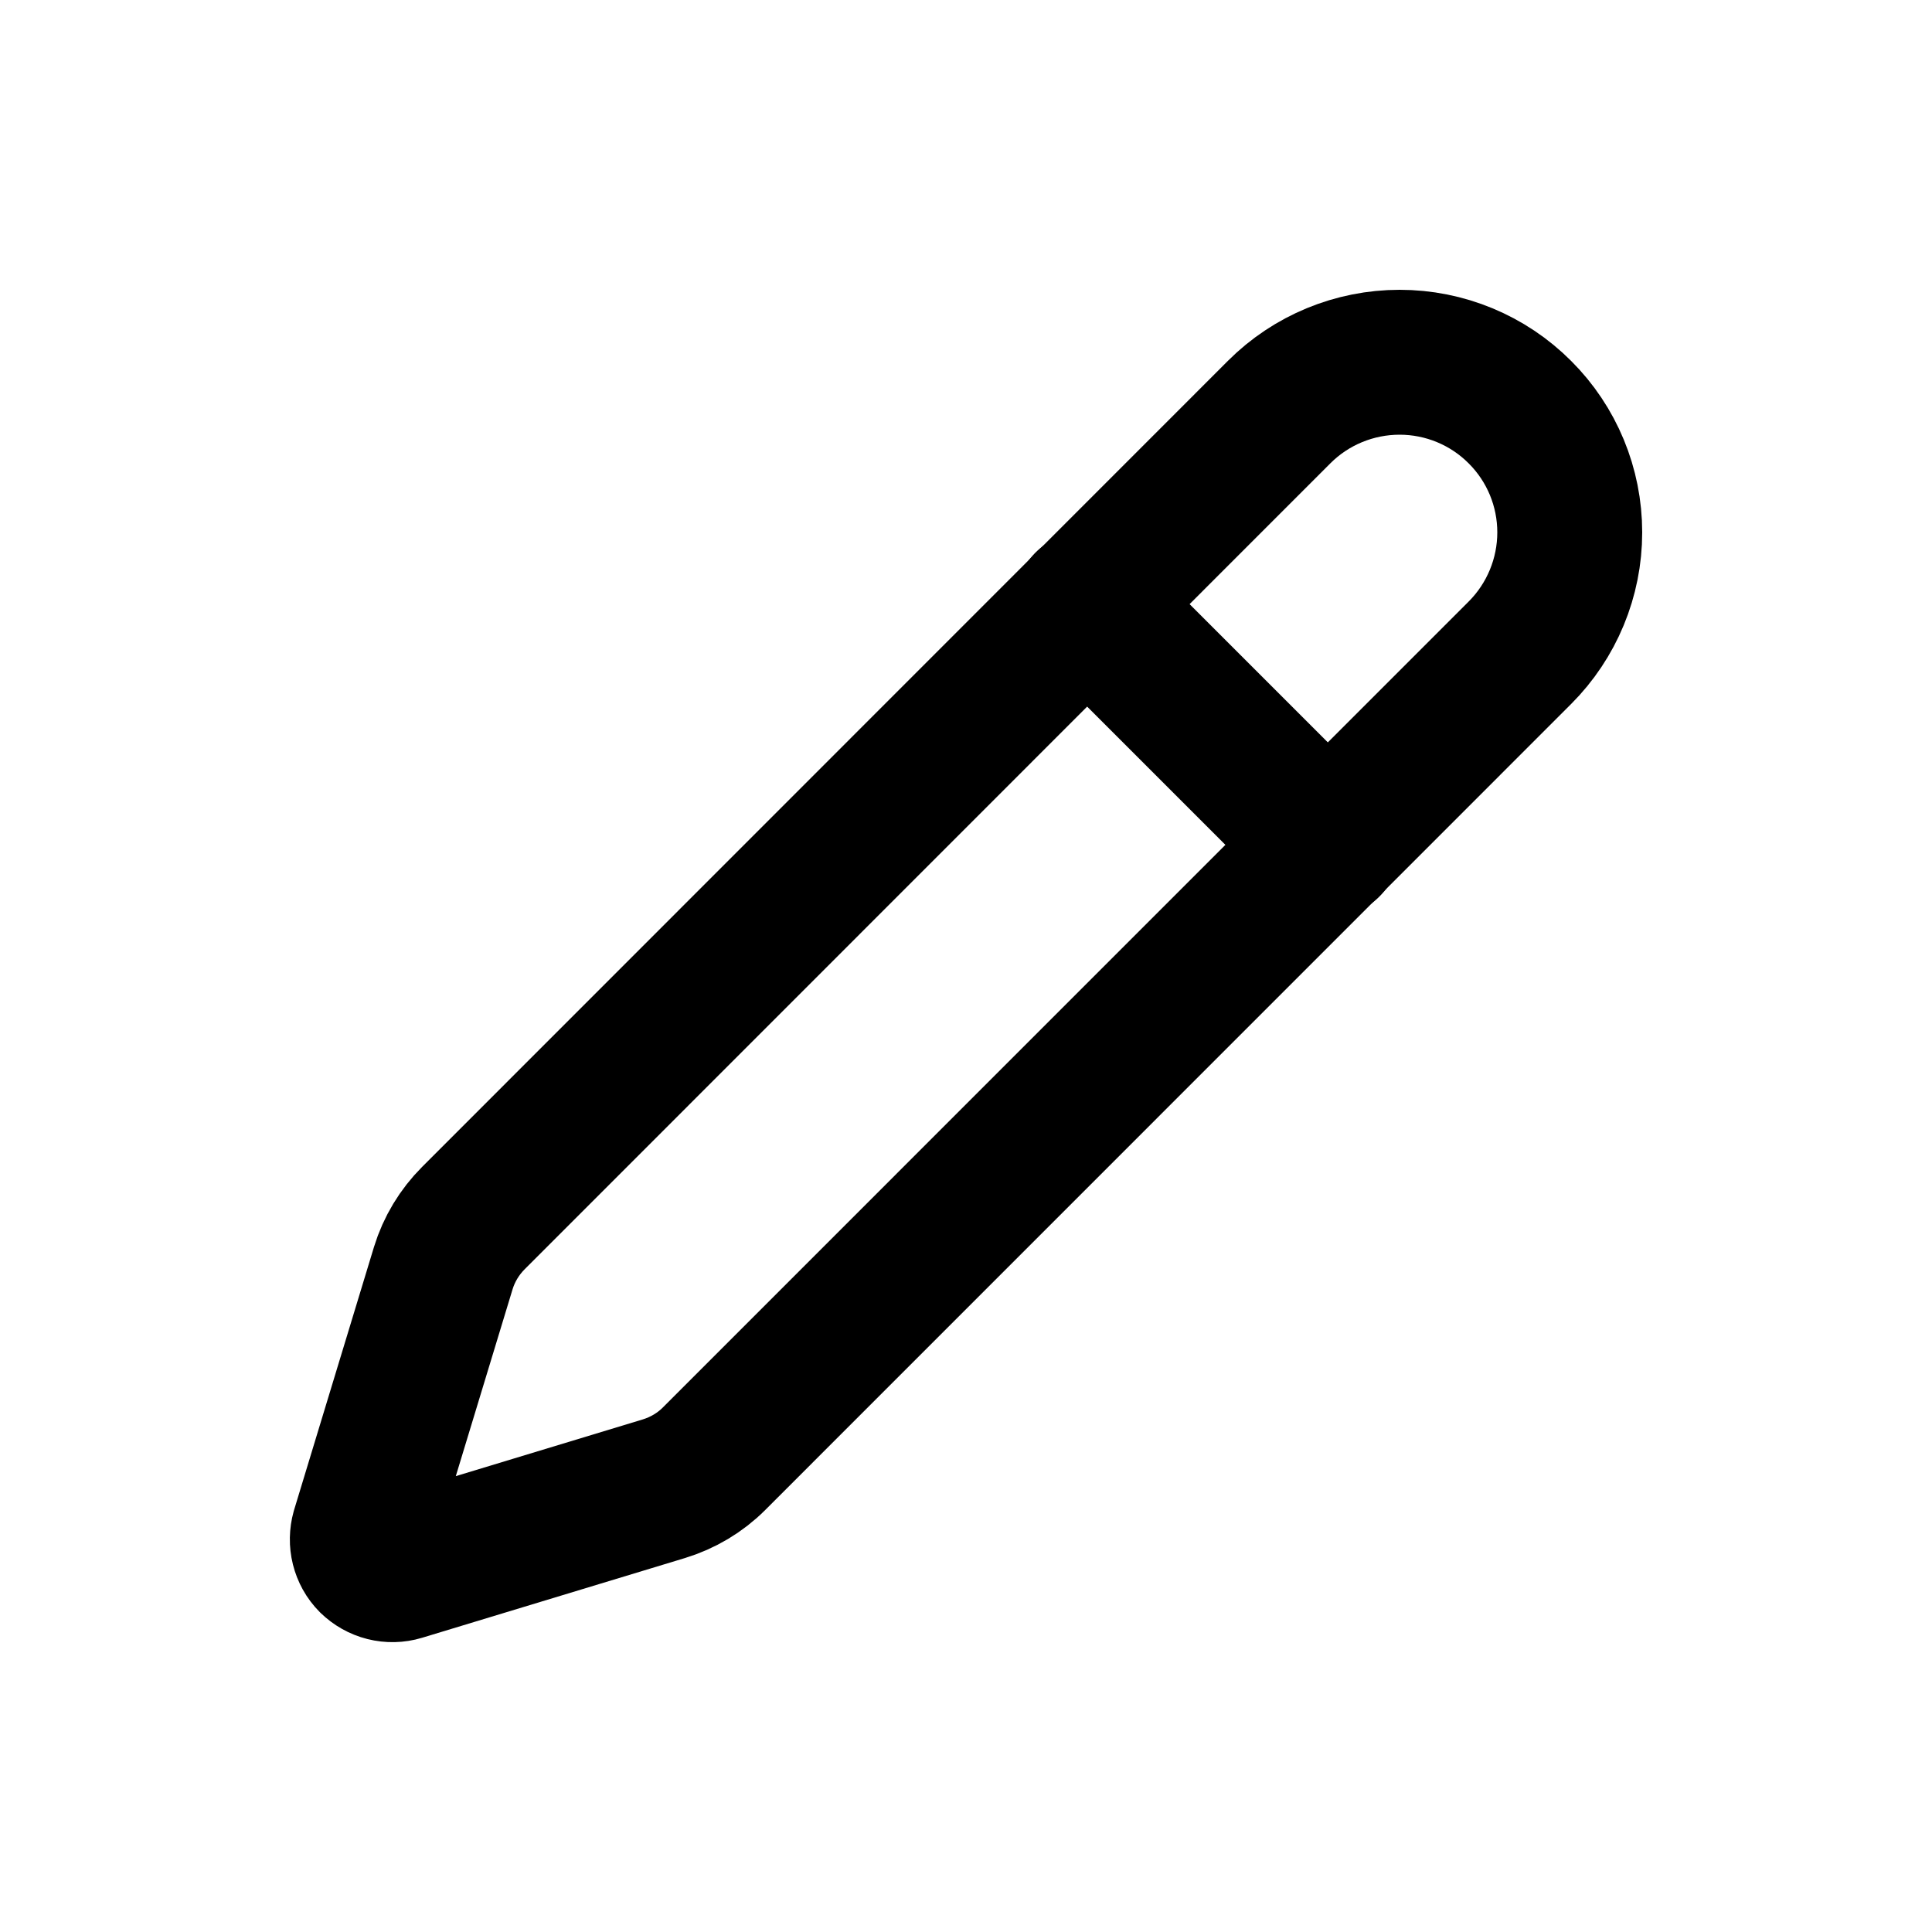
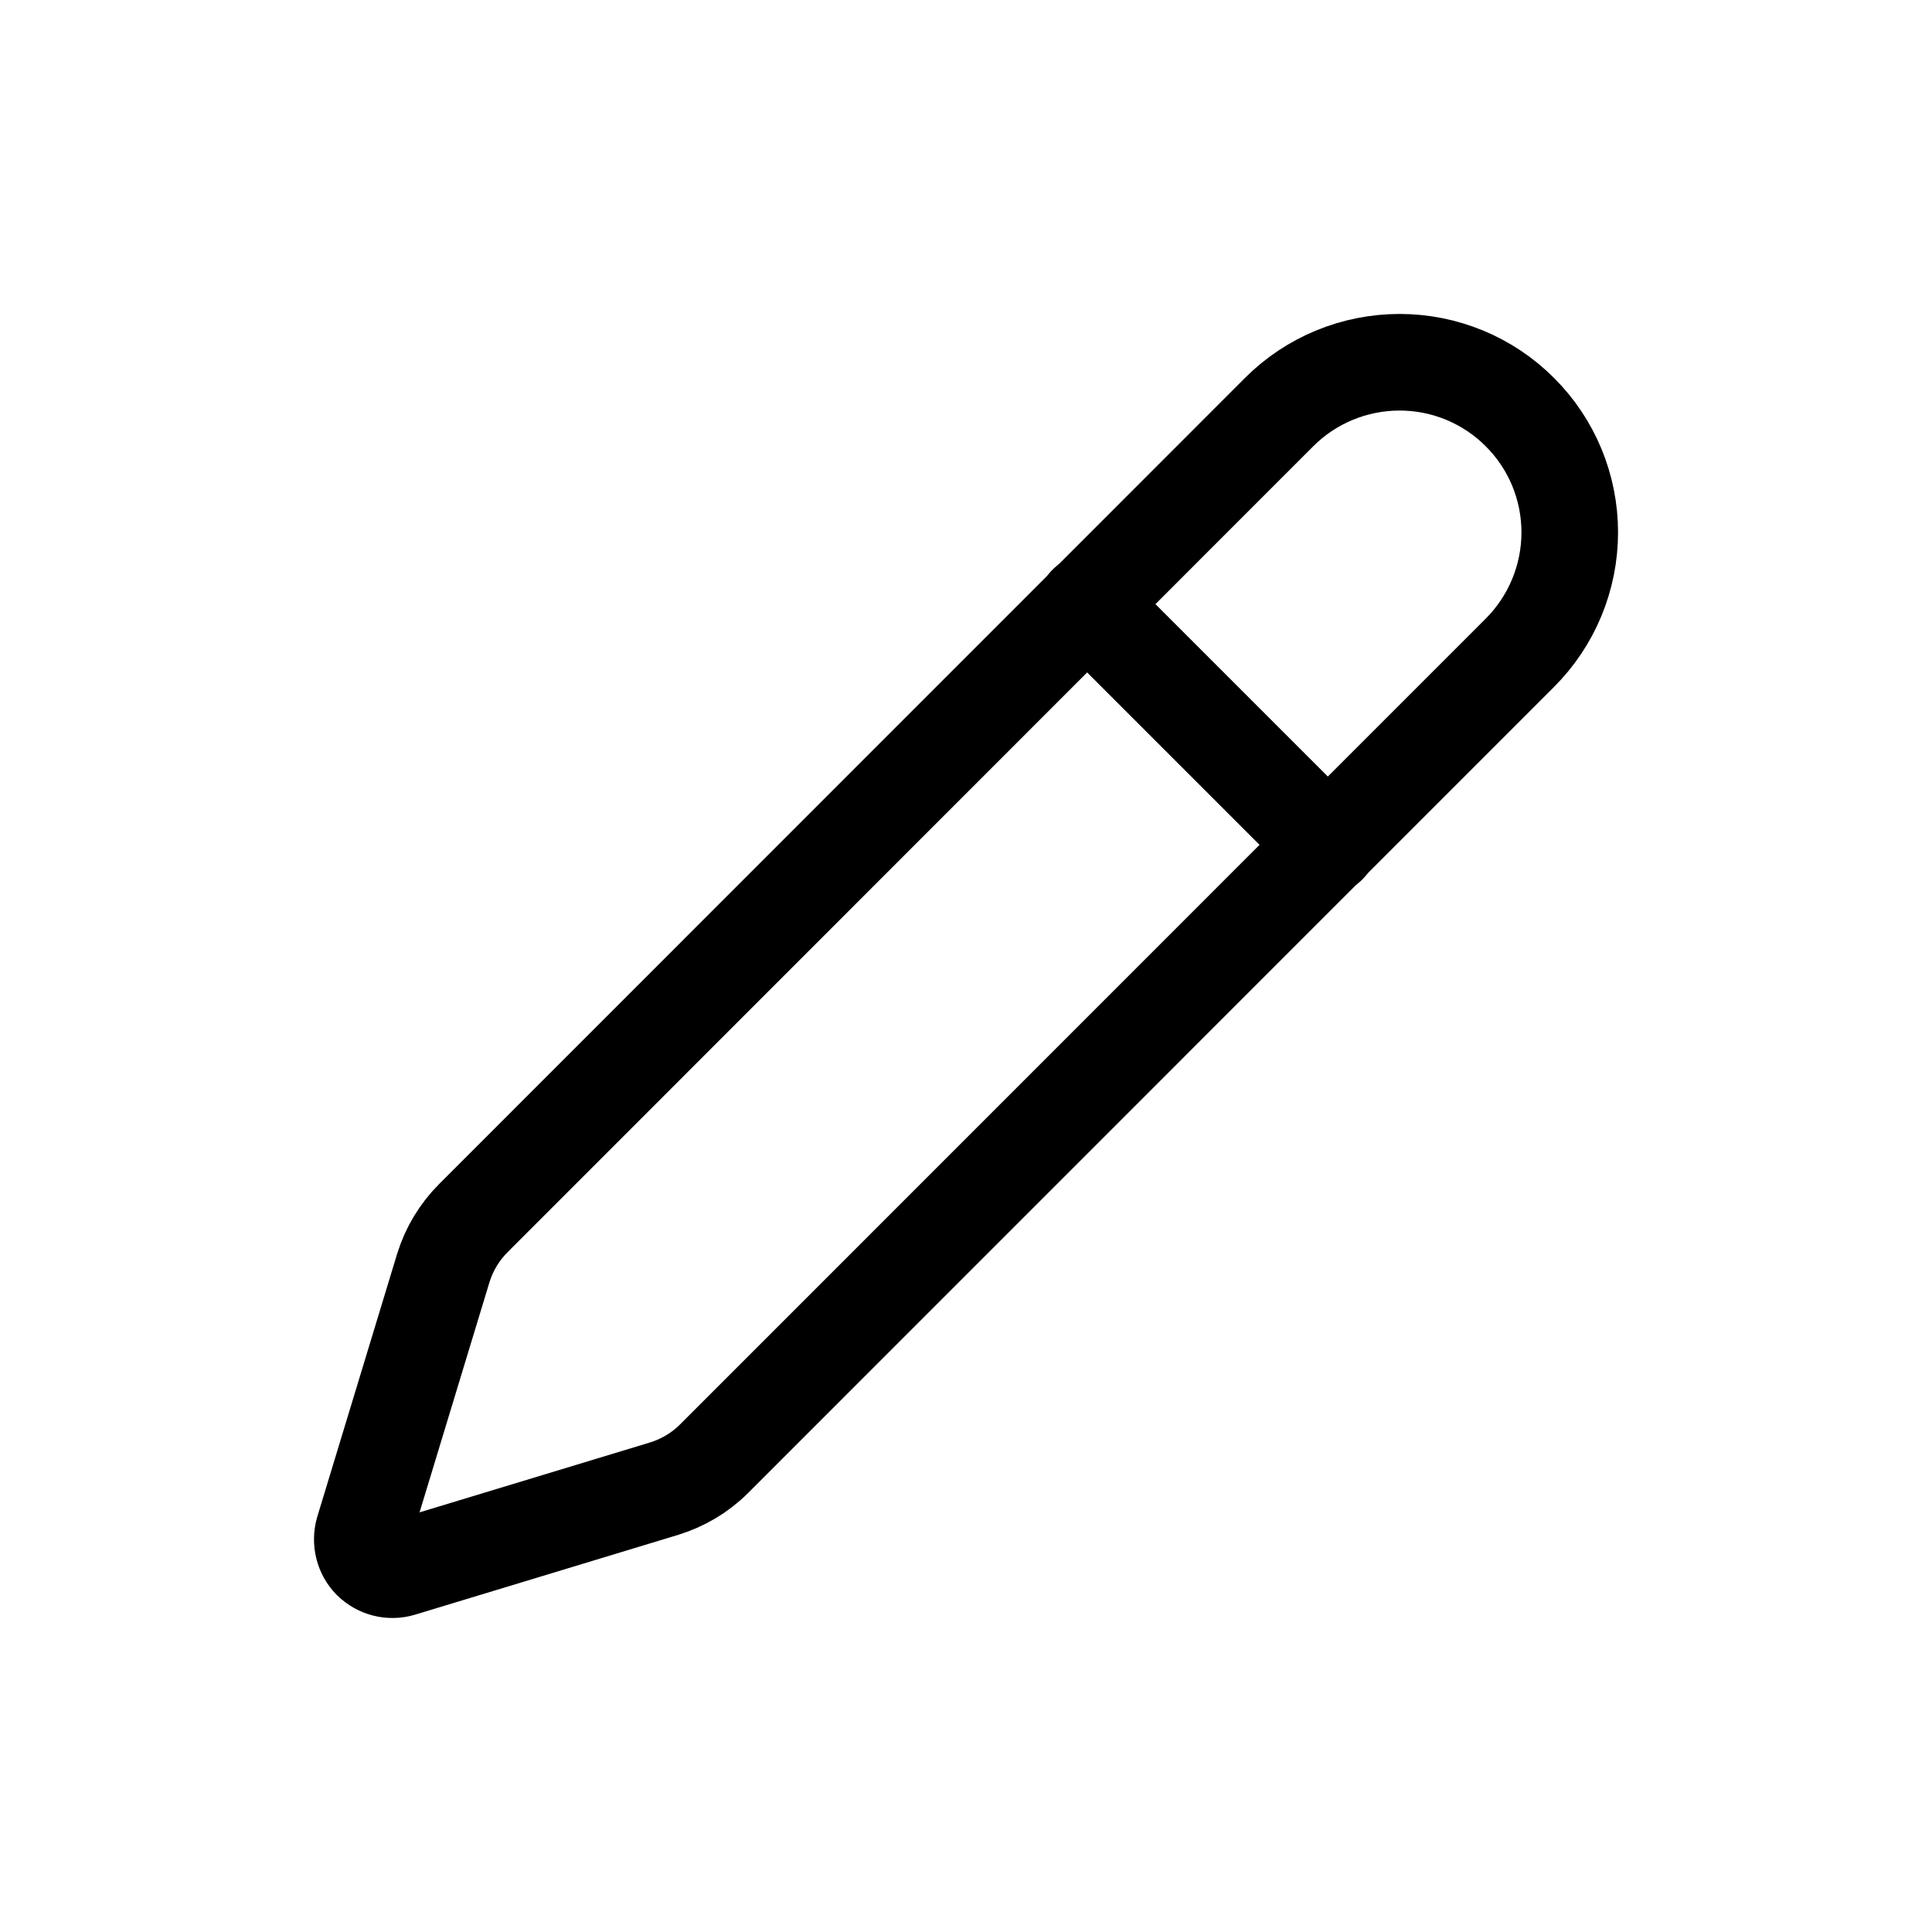
- <svg xmlns="http://www.w3.org/2000/svg" width="16" height="16" viewBox="0 0 16 16" fill="none">
-   <path d="M12.587 5.406C12.851 5.142 13 4.783 13 4.409C13 4.035 12.852 3.677 12.587 3.413C12.323 3.148 11.964 3 11.591 3C11.217 3 10.858 3.148 10.594 3.412L3.921 10.087C3.805 10.203 3.719 10.345 3.671 10.502L3.01 12.678C2.998 12.721 2.997 12.767 3.008 12.811C3.019 12.855 3.041 12.895 3.073 12.927C3.105 12.958 3.145 12.981 3.189 12.992C3.233 13.003 3.279 13.002 3.322 12.989L5.498 12.329C5.655 12.281 5.798 12.196 5.913 12.081L12.587 5.406Z" stroke="black" stroke-width="1.2" stroke-linecap="round" stroke-linejoin="round" />
-   <path d="M9 5L11 7" stroke="black" stroke-width="1.2" stroke-linecap="round" stroke-linejoin="round" />
+ <svg xmlns="http://www.w3.org/2000/svg" width="24" height="24" viewBox="0 0 24 24" fill="none">
+   <g transform="scale(1.5)">
+     <path d="M12.587 5.406C12.851 5.142 13 4.783 13 4.409C13 4.035 12.852 3.677 12.587 3.413C12.323 3.148 11.964 3 11.591 3C11.217 3 10.858 3.148 10.594 3.412L3.921 10.087C3.805 10.203 3.719 10.345 3.671 10.502L3.01 12.678C2.998 12.721 2.997 12.767 3.008 12.811C3.019 12.855 3.041 12.895 3.073 12.927C3.105 12.958 3.145 12.981 3.189 12.992C3.233 13.003 3.279 13.002 3.322 12.989L5.498 12.329C5.655 12.281 5.798 12.196 5.913 12.081L12.587 5.406Z" stroke="currentColor" stroke-width="0.8" stroke-linecap="round" stroke-linejoin="round" />
+     <path d="M9 5L11 7" stroke="currentColor" stroke-width="0.8" stroke-linecap="round" stroke-linejoin="round" />
+   </g>
</svg>
